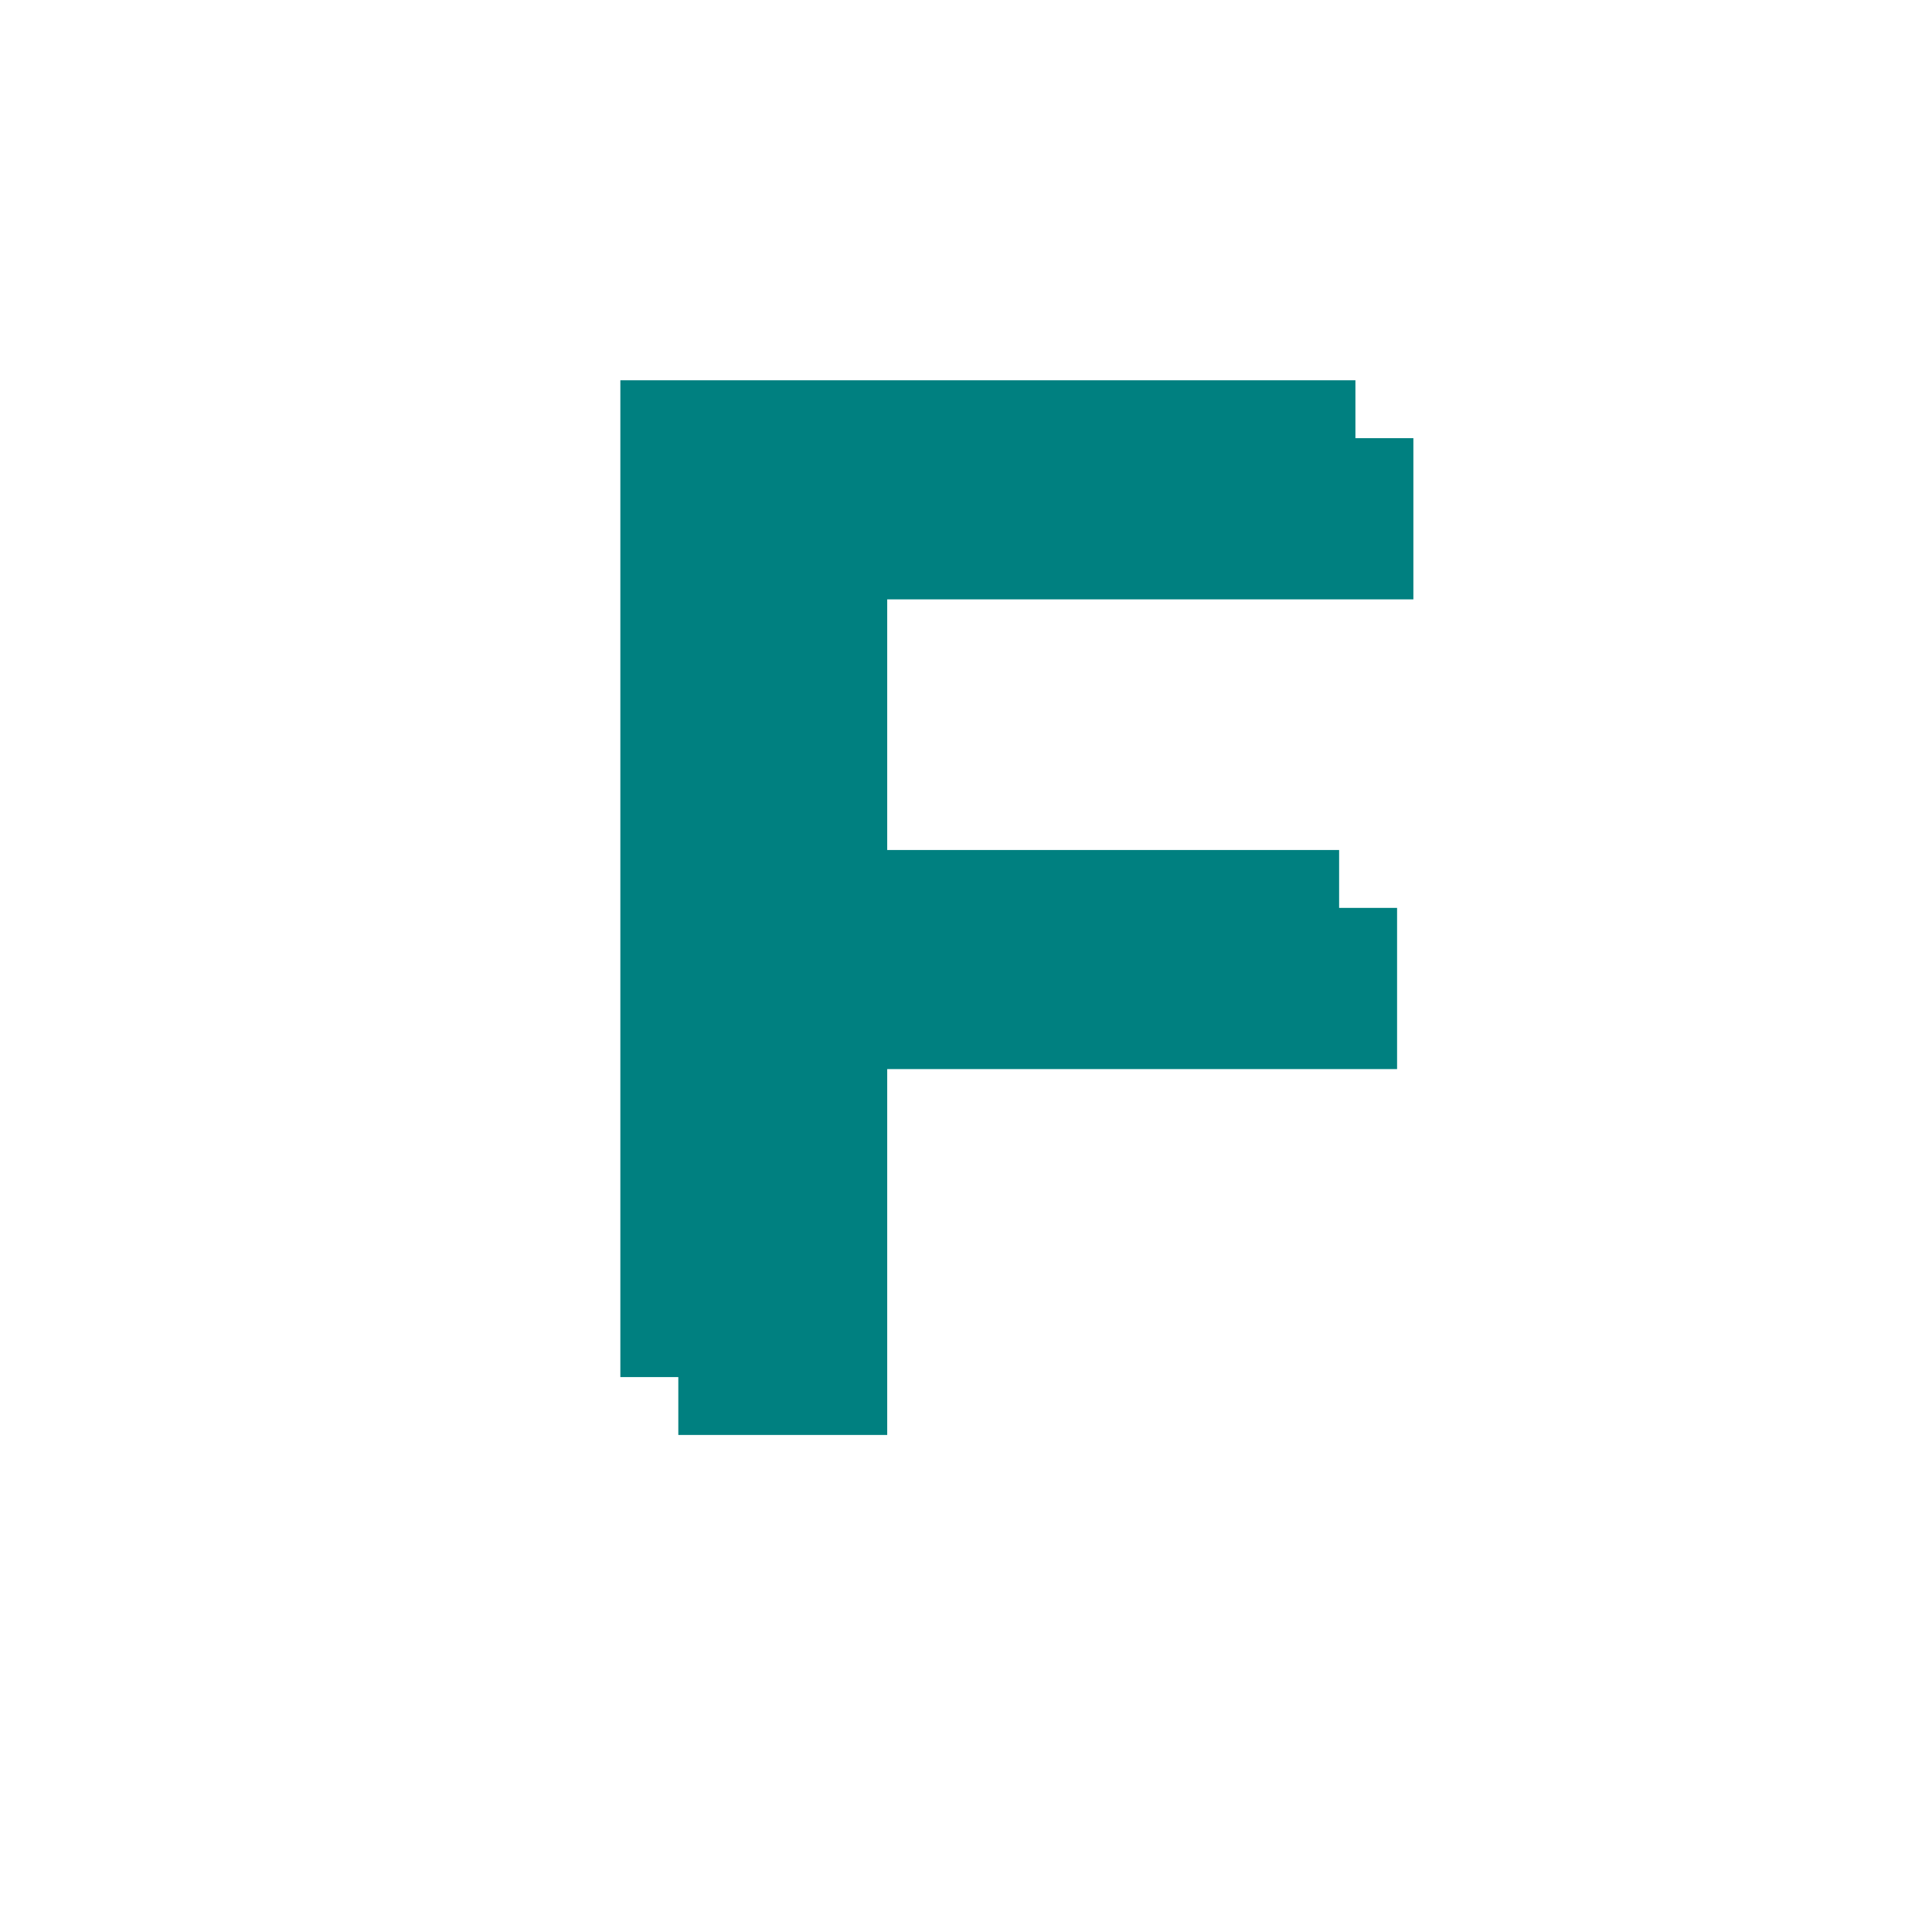
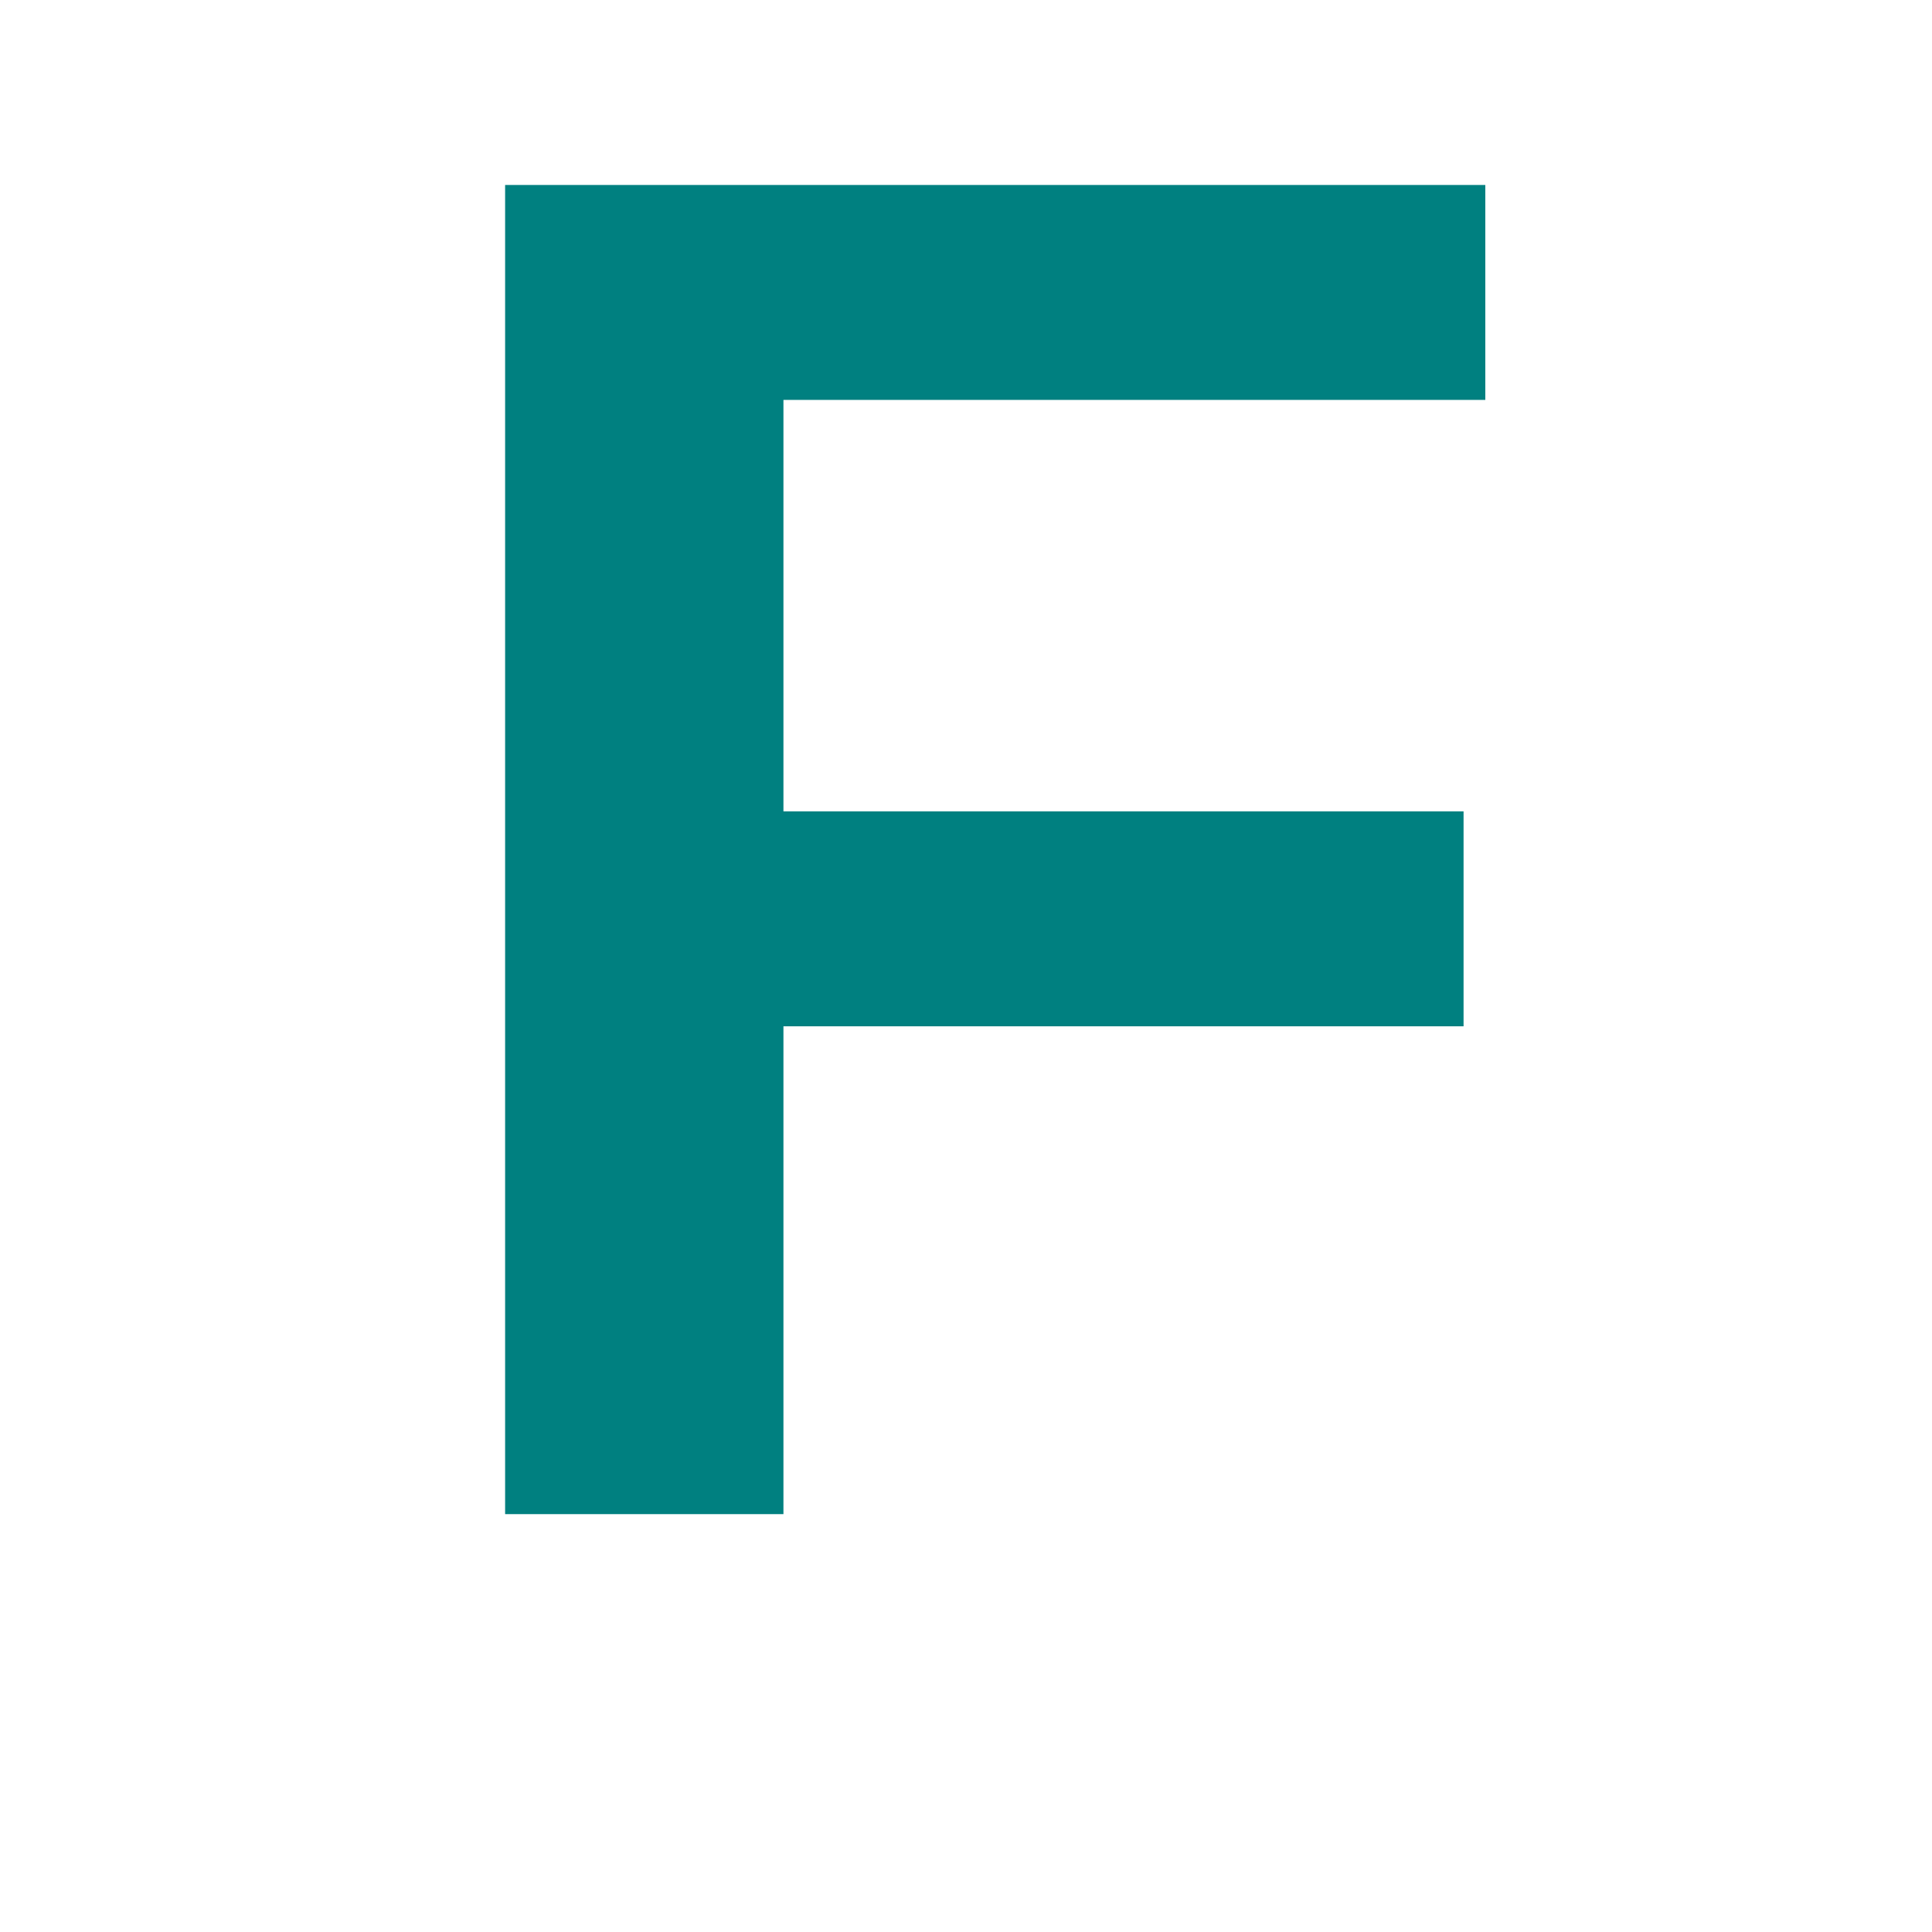
<svg xmlns="http://www.w3.org/2000/svg" width="100" height="100" viewBox="0 0 100 100" fill="none">
-   <text x="53%" y="53%" dominant-baseline="middle" text-anchor="middle" font-family="Arial, sans-serif" font-size="75" font-weight="bold" fill="#008080">
-     F
-   </text>
-   <text x="50%" y="50%" dominant-baseline="middle" text-anchor="middle" font-family="Arial, sans-serif" font-size="75" font-weight="bold" fill="#008080">
+   <rect width="100" height="100" rx="20" fill="#NONE" />
+   <text x="50%" y="50%" dominant-baseline="middle" text-anchor="middle" font-family="Arial, sans-serif" font-size="100" font-weight="bold" fill="#008080">
    F
  </text>
</svg>
